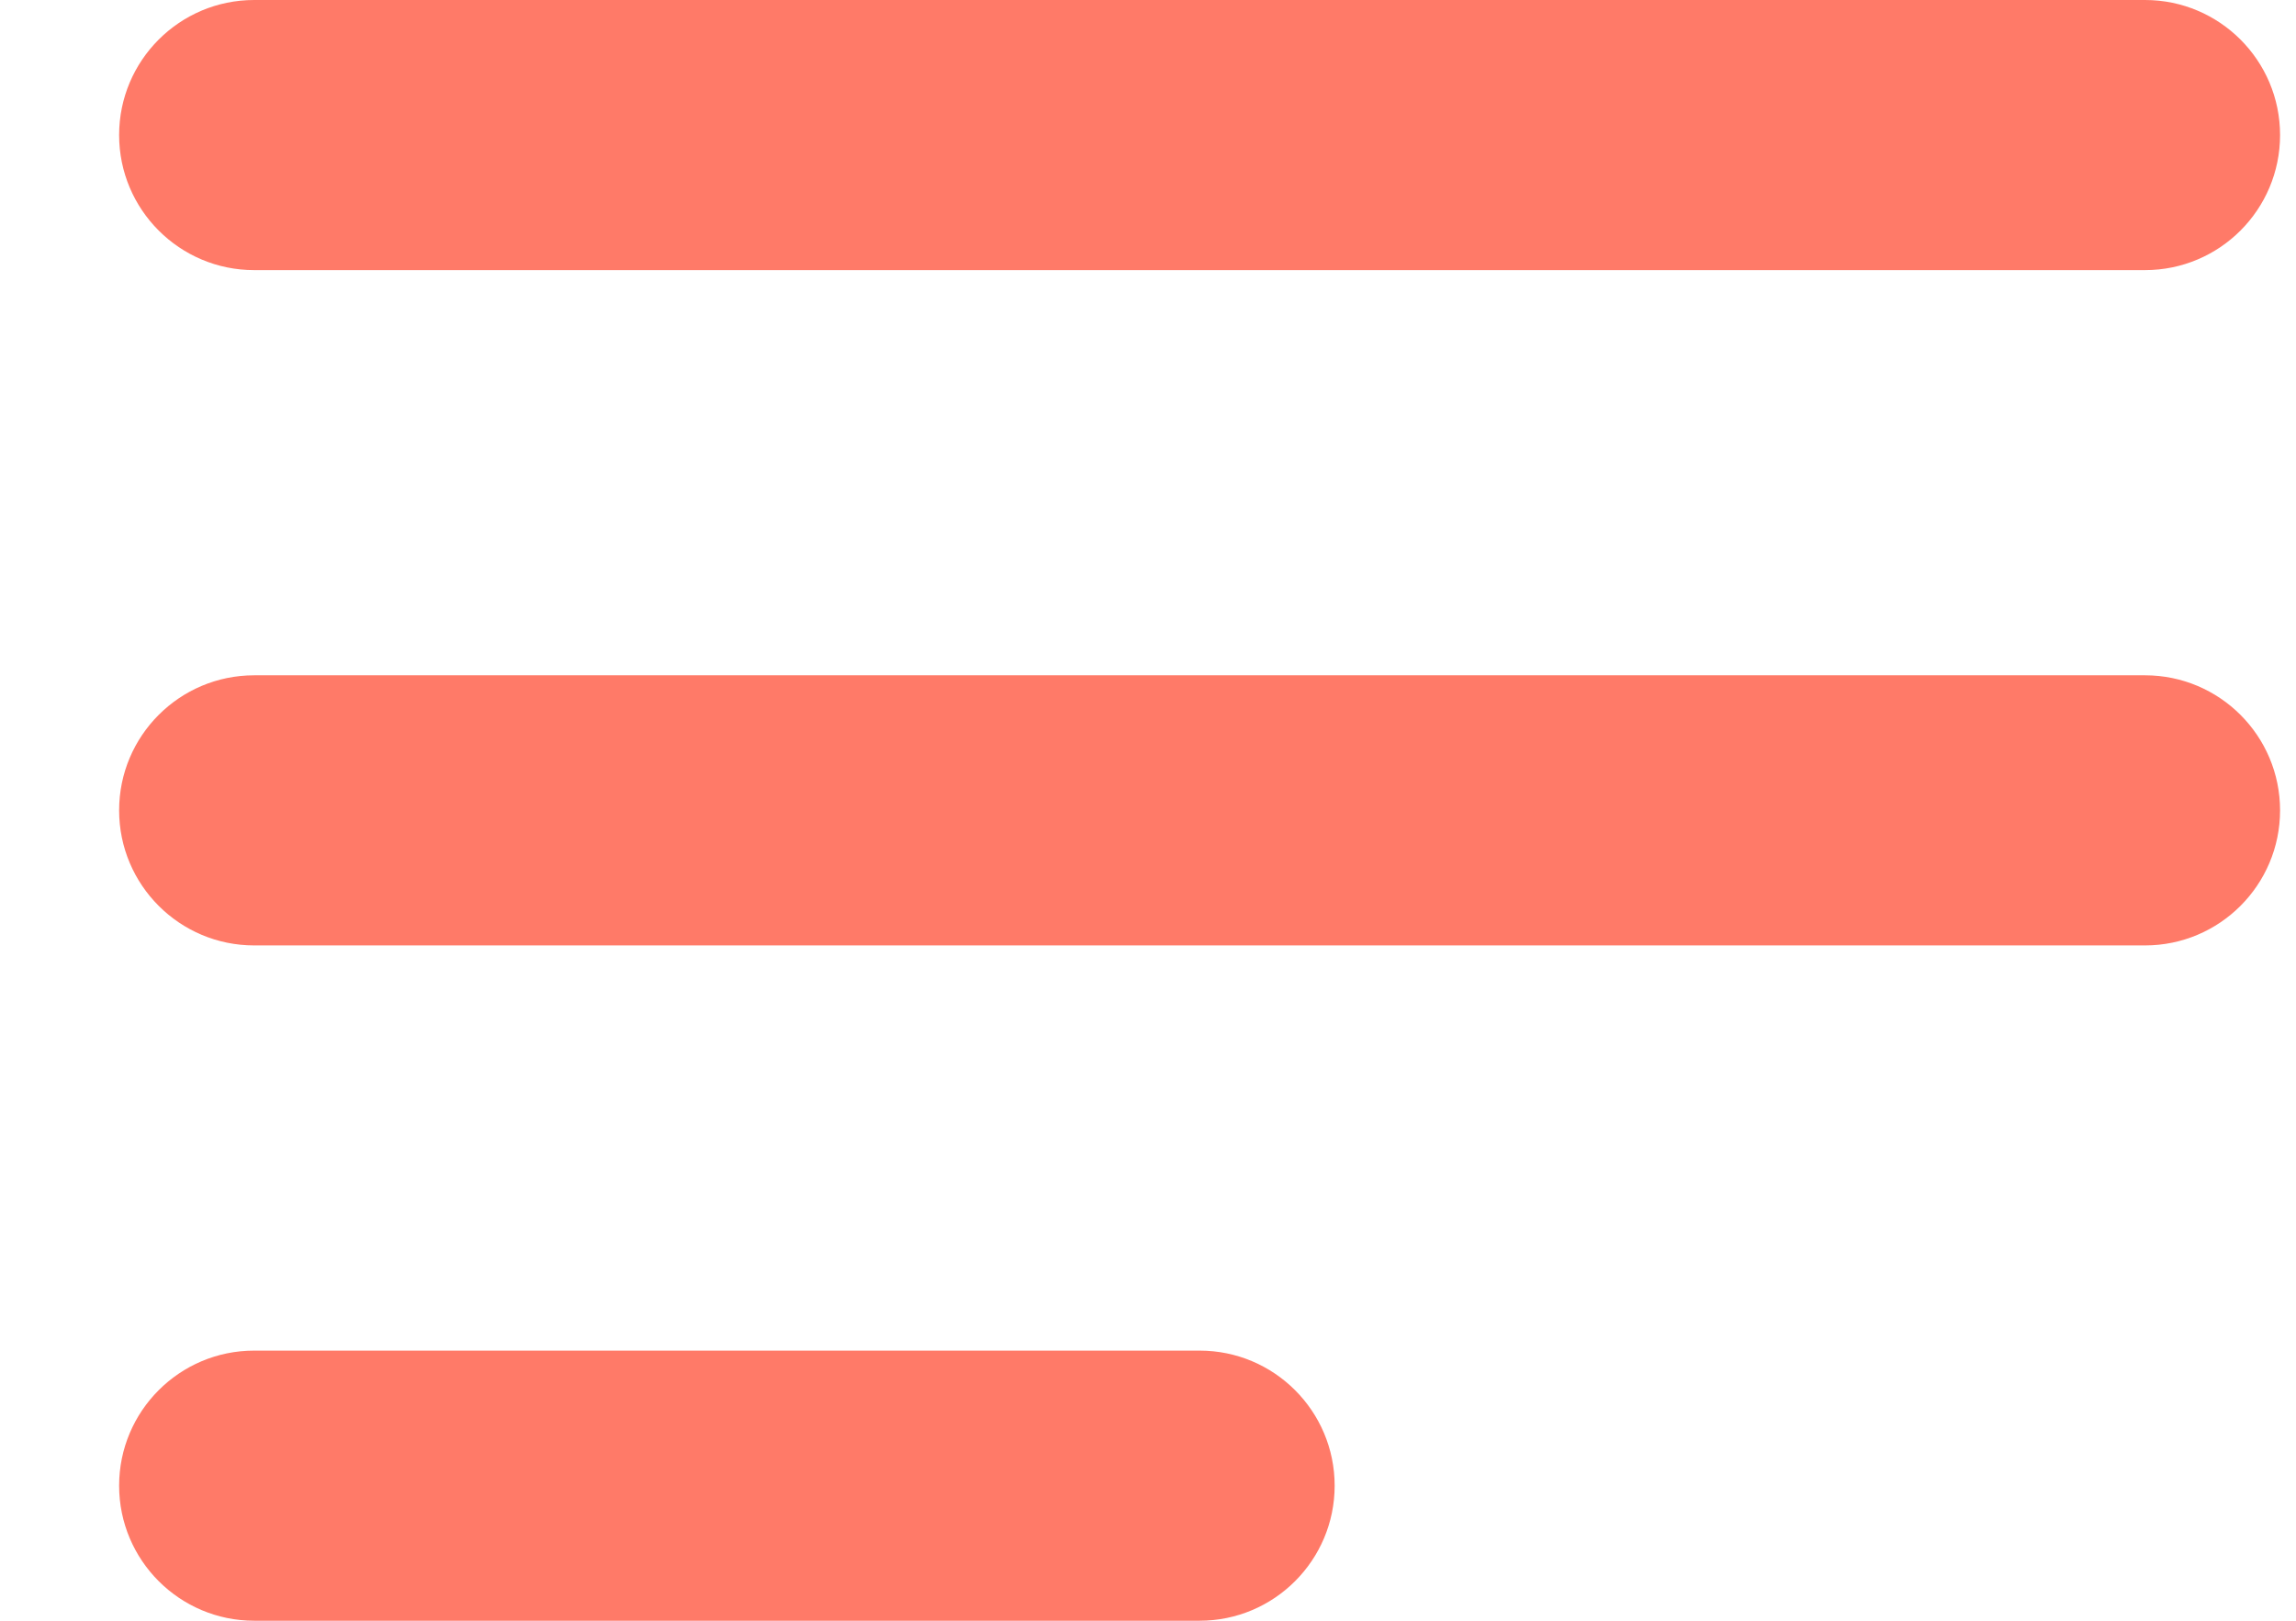
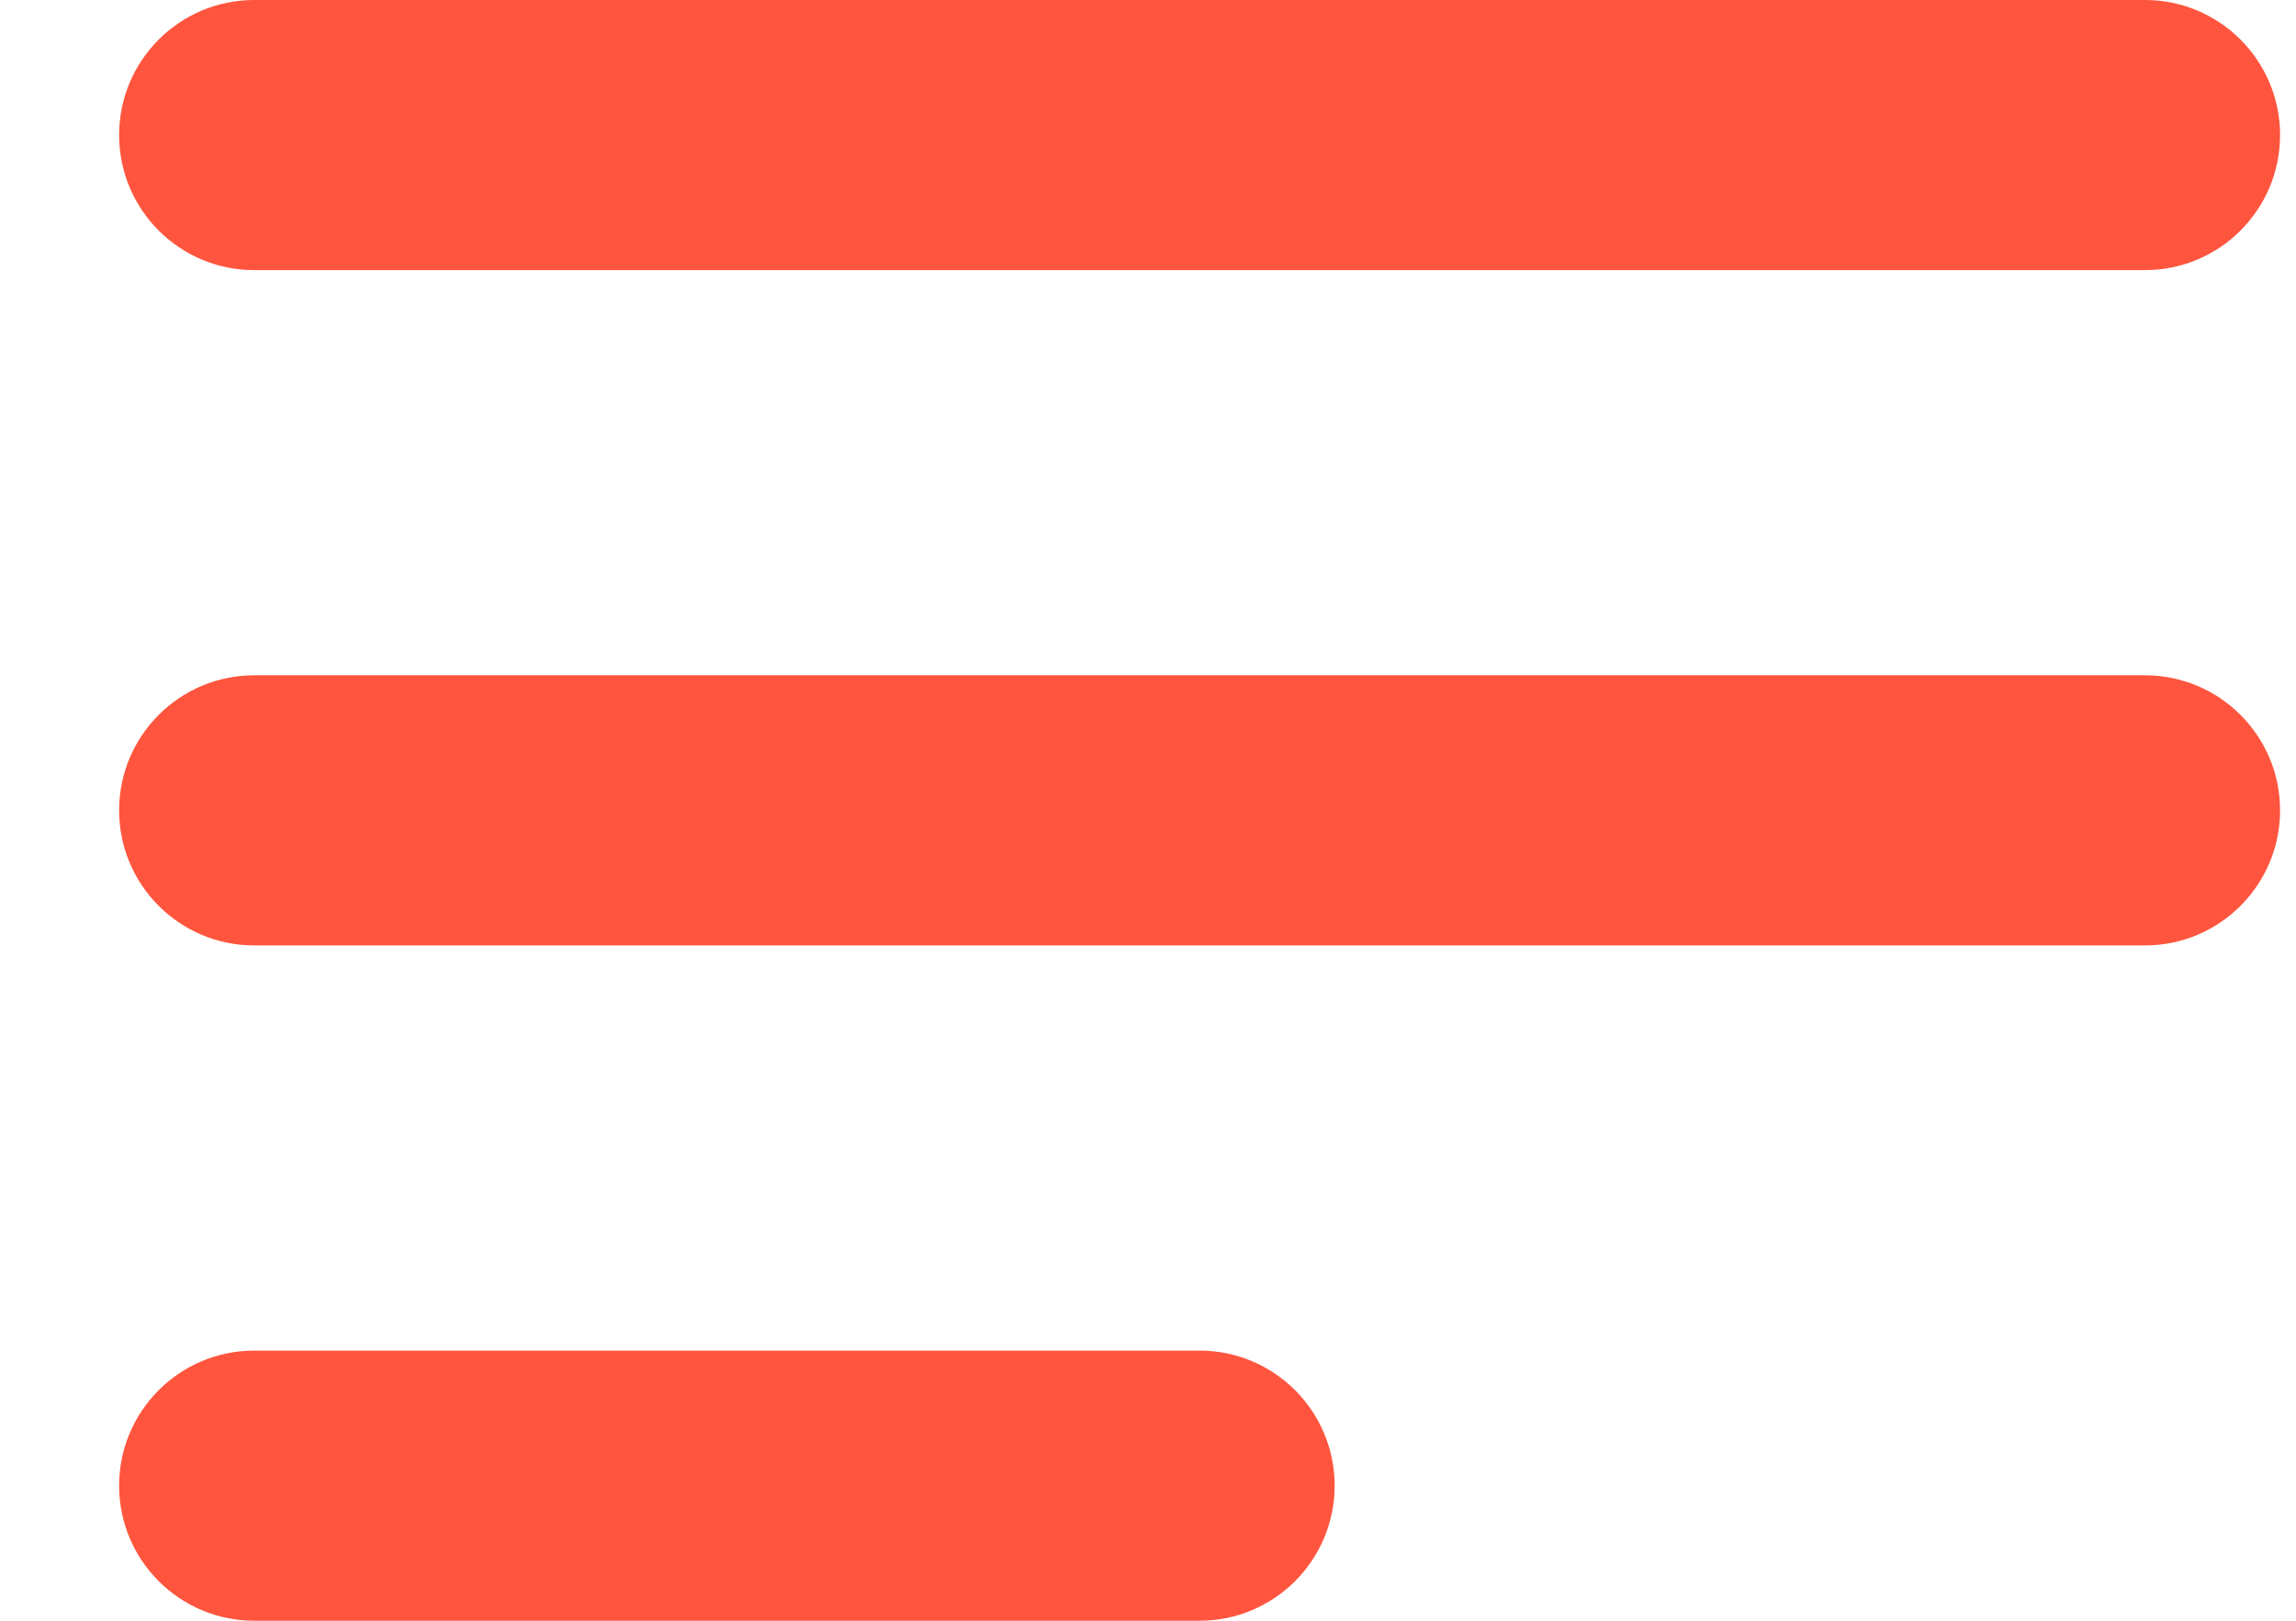
<svg xmlns="http://www.w3.org/2000/svg" width="17" height="12" viewBox="0 0 17 12" fill="none">
-   <path d="M8.882 12H1.882C1.33 12 0.882 11.552 0.882 11C0.882 10.448 1.33 10 1.882 10H8.882C9.434 10 9.882 10.448 9.882 11C9.882 11.552 9.434 12 8.882 12Z" fill="#FF7A68" />
-   <path d="M15.882 2H1.882C1.33 2 0.882 1.552 0.882 1C0.882 0.448 1.33 0 1.882 0H15.882C16.434 0 16.882 0.448 16.882 1C16.882 1.552 16.434 2 15.882 2Z" fill="#FF7A68" />
-   <path d="M15.882 7H1.882C1.33 7 0.882 6.552 0.882 6C0.882 5.448 1.33 5 1.882 5H15.882C16.434 5 16.882 5.448 16.882 6C16.882 6.552 16.434 7 15.882 7Z" fill="#FF7A68" />
+   <path d="M8.882 12H1.882C1.33 12 0.882 11.552 0.882 11C0.882 10.448 1.33 10 1.882 10H8.882C9.434 10 9.882 10.448 9.882 11C9.882 11.552 9.434 12 8.882 12Z" fill="#FF553E" />
+   <path d="M15.882 2H1.882C1.33 2 0.882 1.552 0.882 1C0.882 0.448 1.33 0 1.882 0H15.882C16.434 0 16.882 0.448 16.882 1C16.882 1.552 16.434 2 15.882 2Z" fill="#FF553E" />
+   <path d="M15.882 7H1.882C1.33 7 0.882 6.552 0.882 6C0.882 5.448 1.33 5 1.882 5H15.882C16.434 5 16.882 5.448 16.882 6C16.882 6.552 16.434 7 15.882 7Z" fill="#FF553E" />
</svg>
